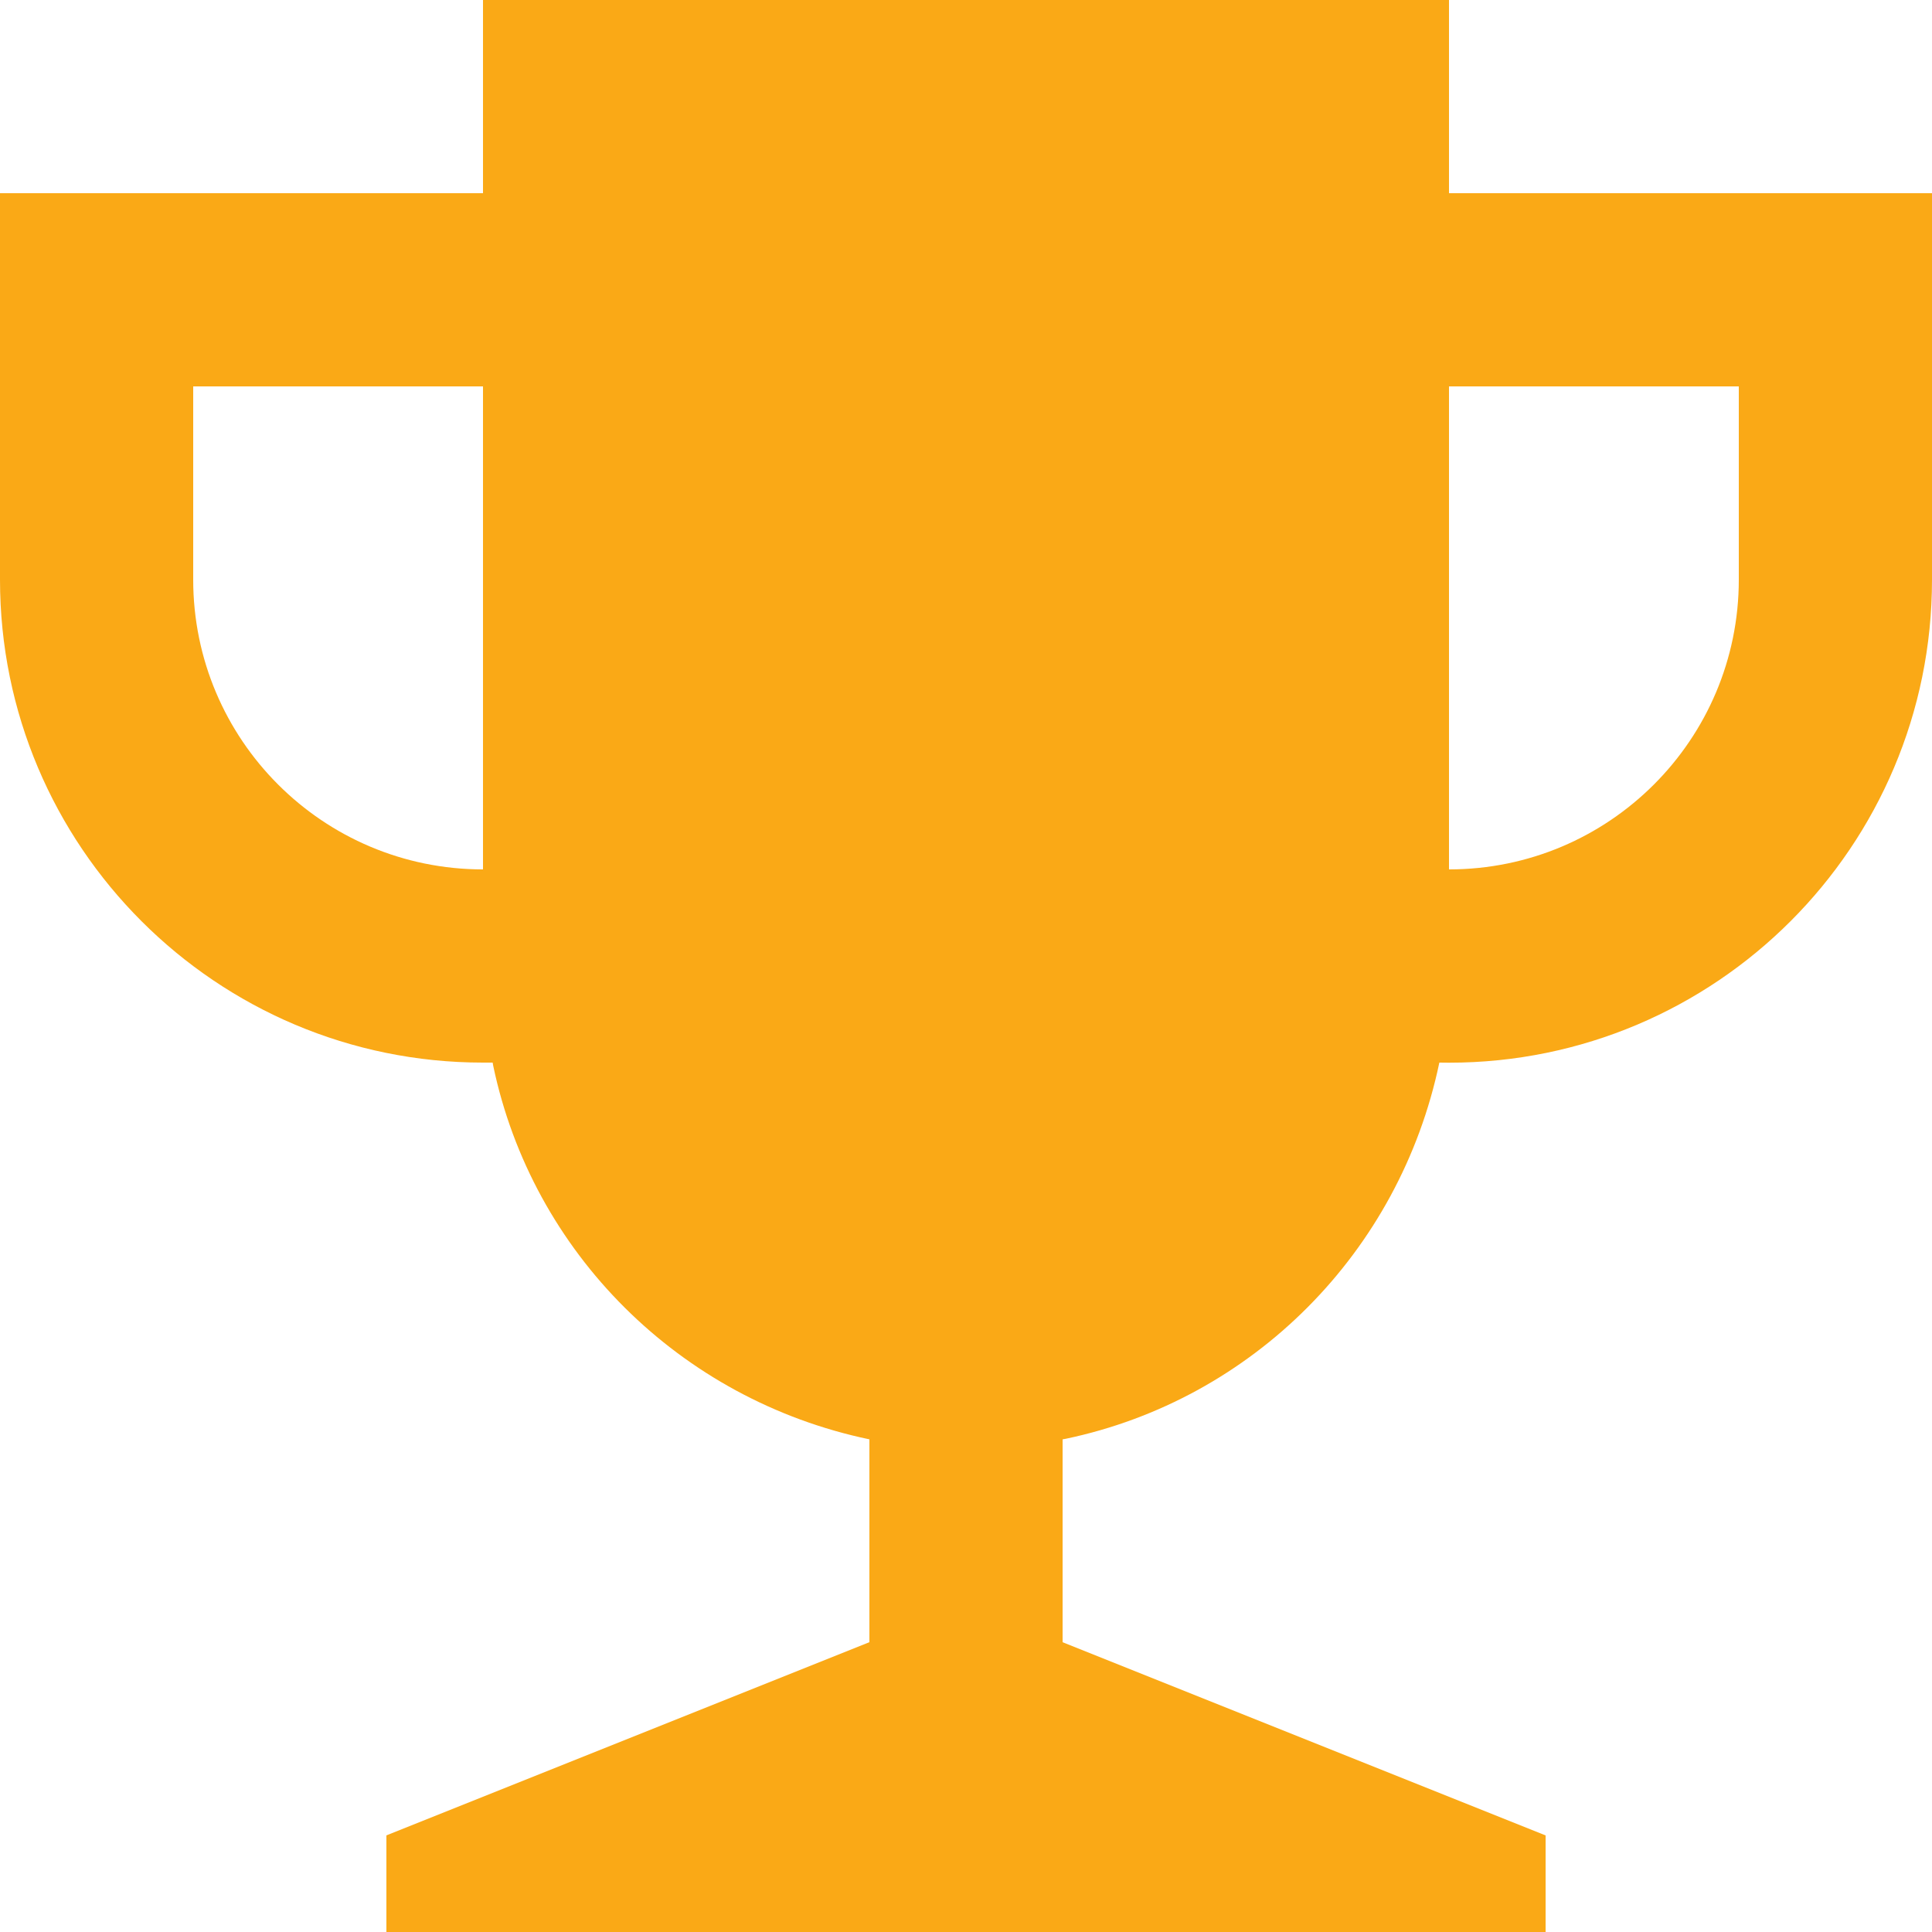
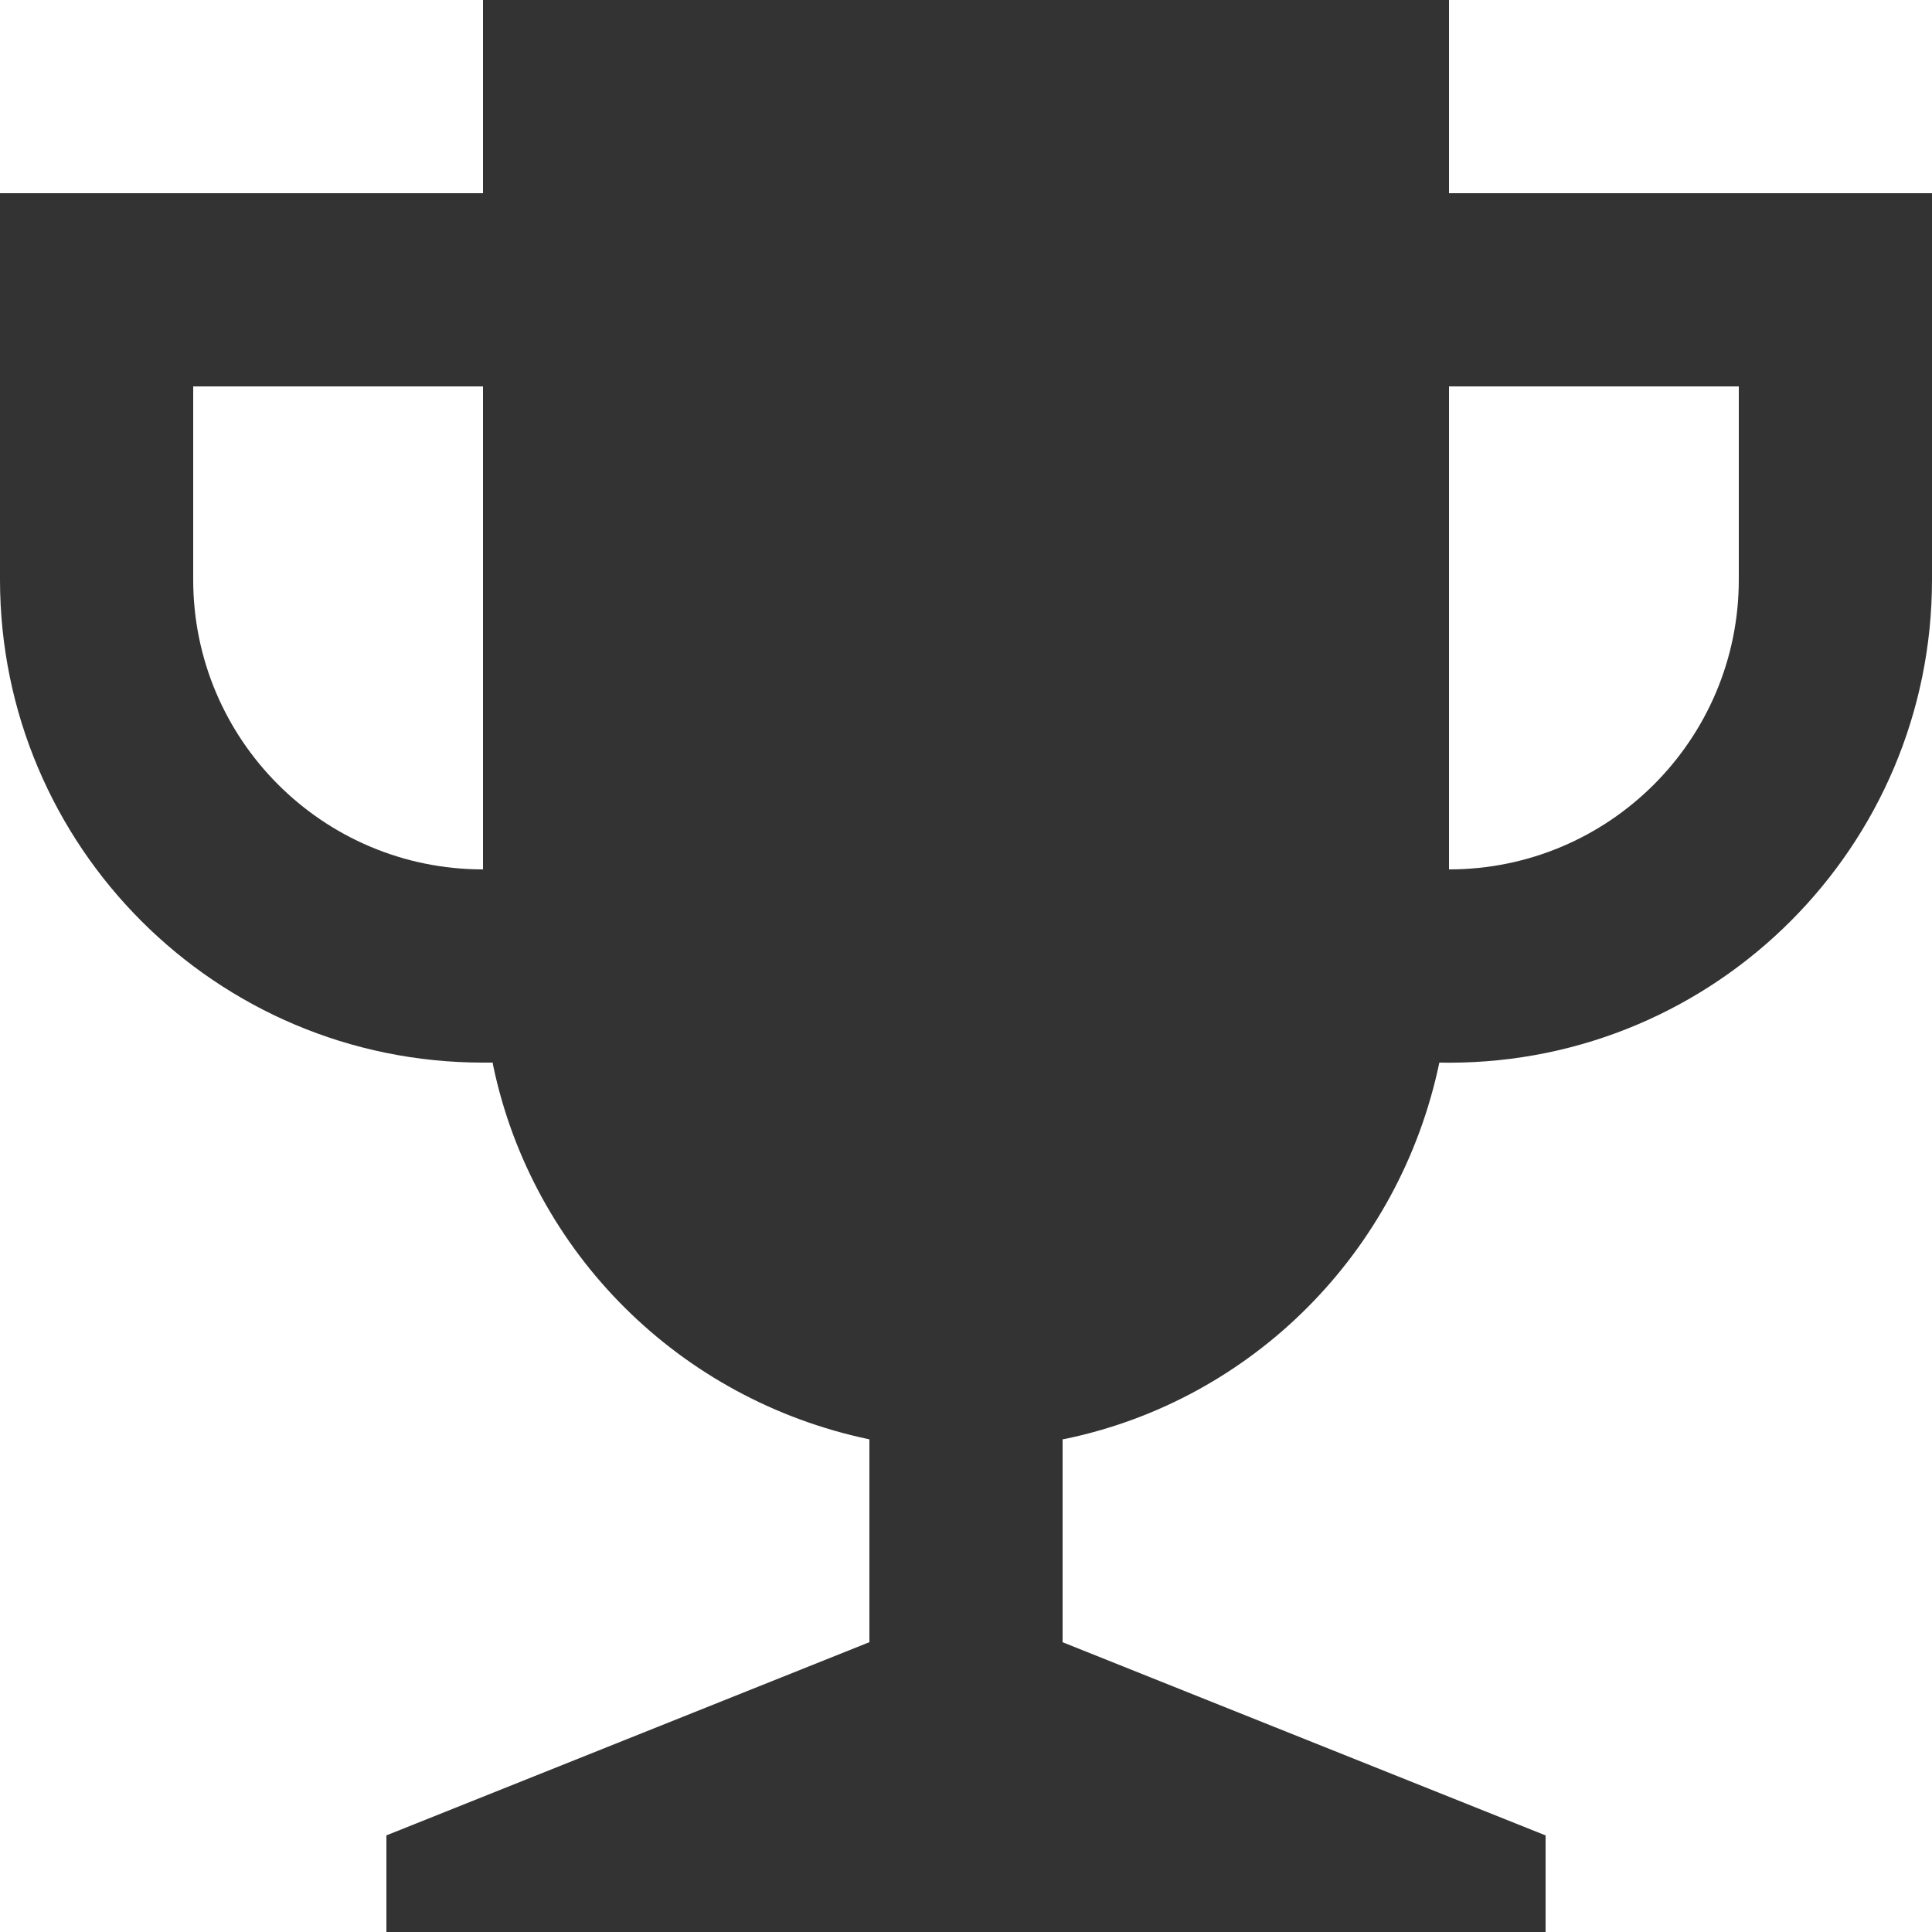
- <svg xmlns="http://www.w3.org/2000/svg" fill="#faa916" version="1.1" width="640" height="640" viewBox="0 0 640 640">
+ <svg xmlns="http://www.w3.org/2000/svg" fill="#333333" version="1.1" width="640" height="640" viewBox="0 0 640 640">
  <g id="icomoon-ignore">
</g>
  <path d="M480 288c53.019 0 96-42.981 96-96v0h64c0 0.009 0 0.021 0 0.032 0 88.366-71.634 160-160 160-1.125 0-2.248-0.012-3.368-0.035l0.168 0.003c-13.162 62.914-61.886 111.637-123.758 124.617l-1.042 0.183v67.2l160 64v32h-384v-32l160-64v-67.2c-62.914-13.162-111.638-61.886-124.617-123.758l-0.183-1.042h-3.2c-88.366 0-160-71.634-160-160v0h64c0 53.019 42.981 96 96 96v0-160h-96v64h-64v-128h160v-64h320v64h160v128h-64v-64h-96v160z" />
</svg>
